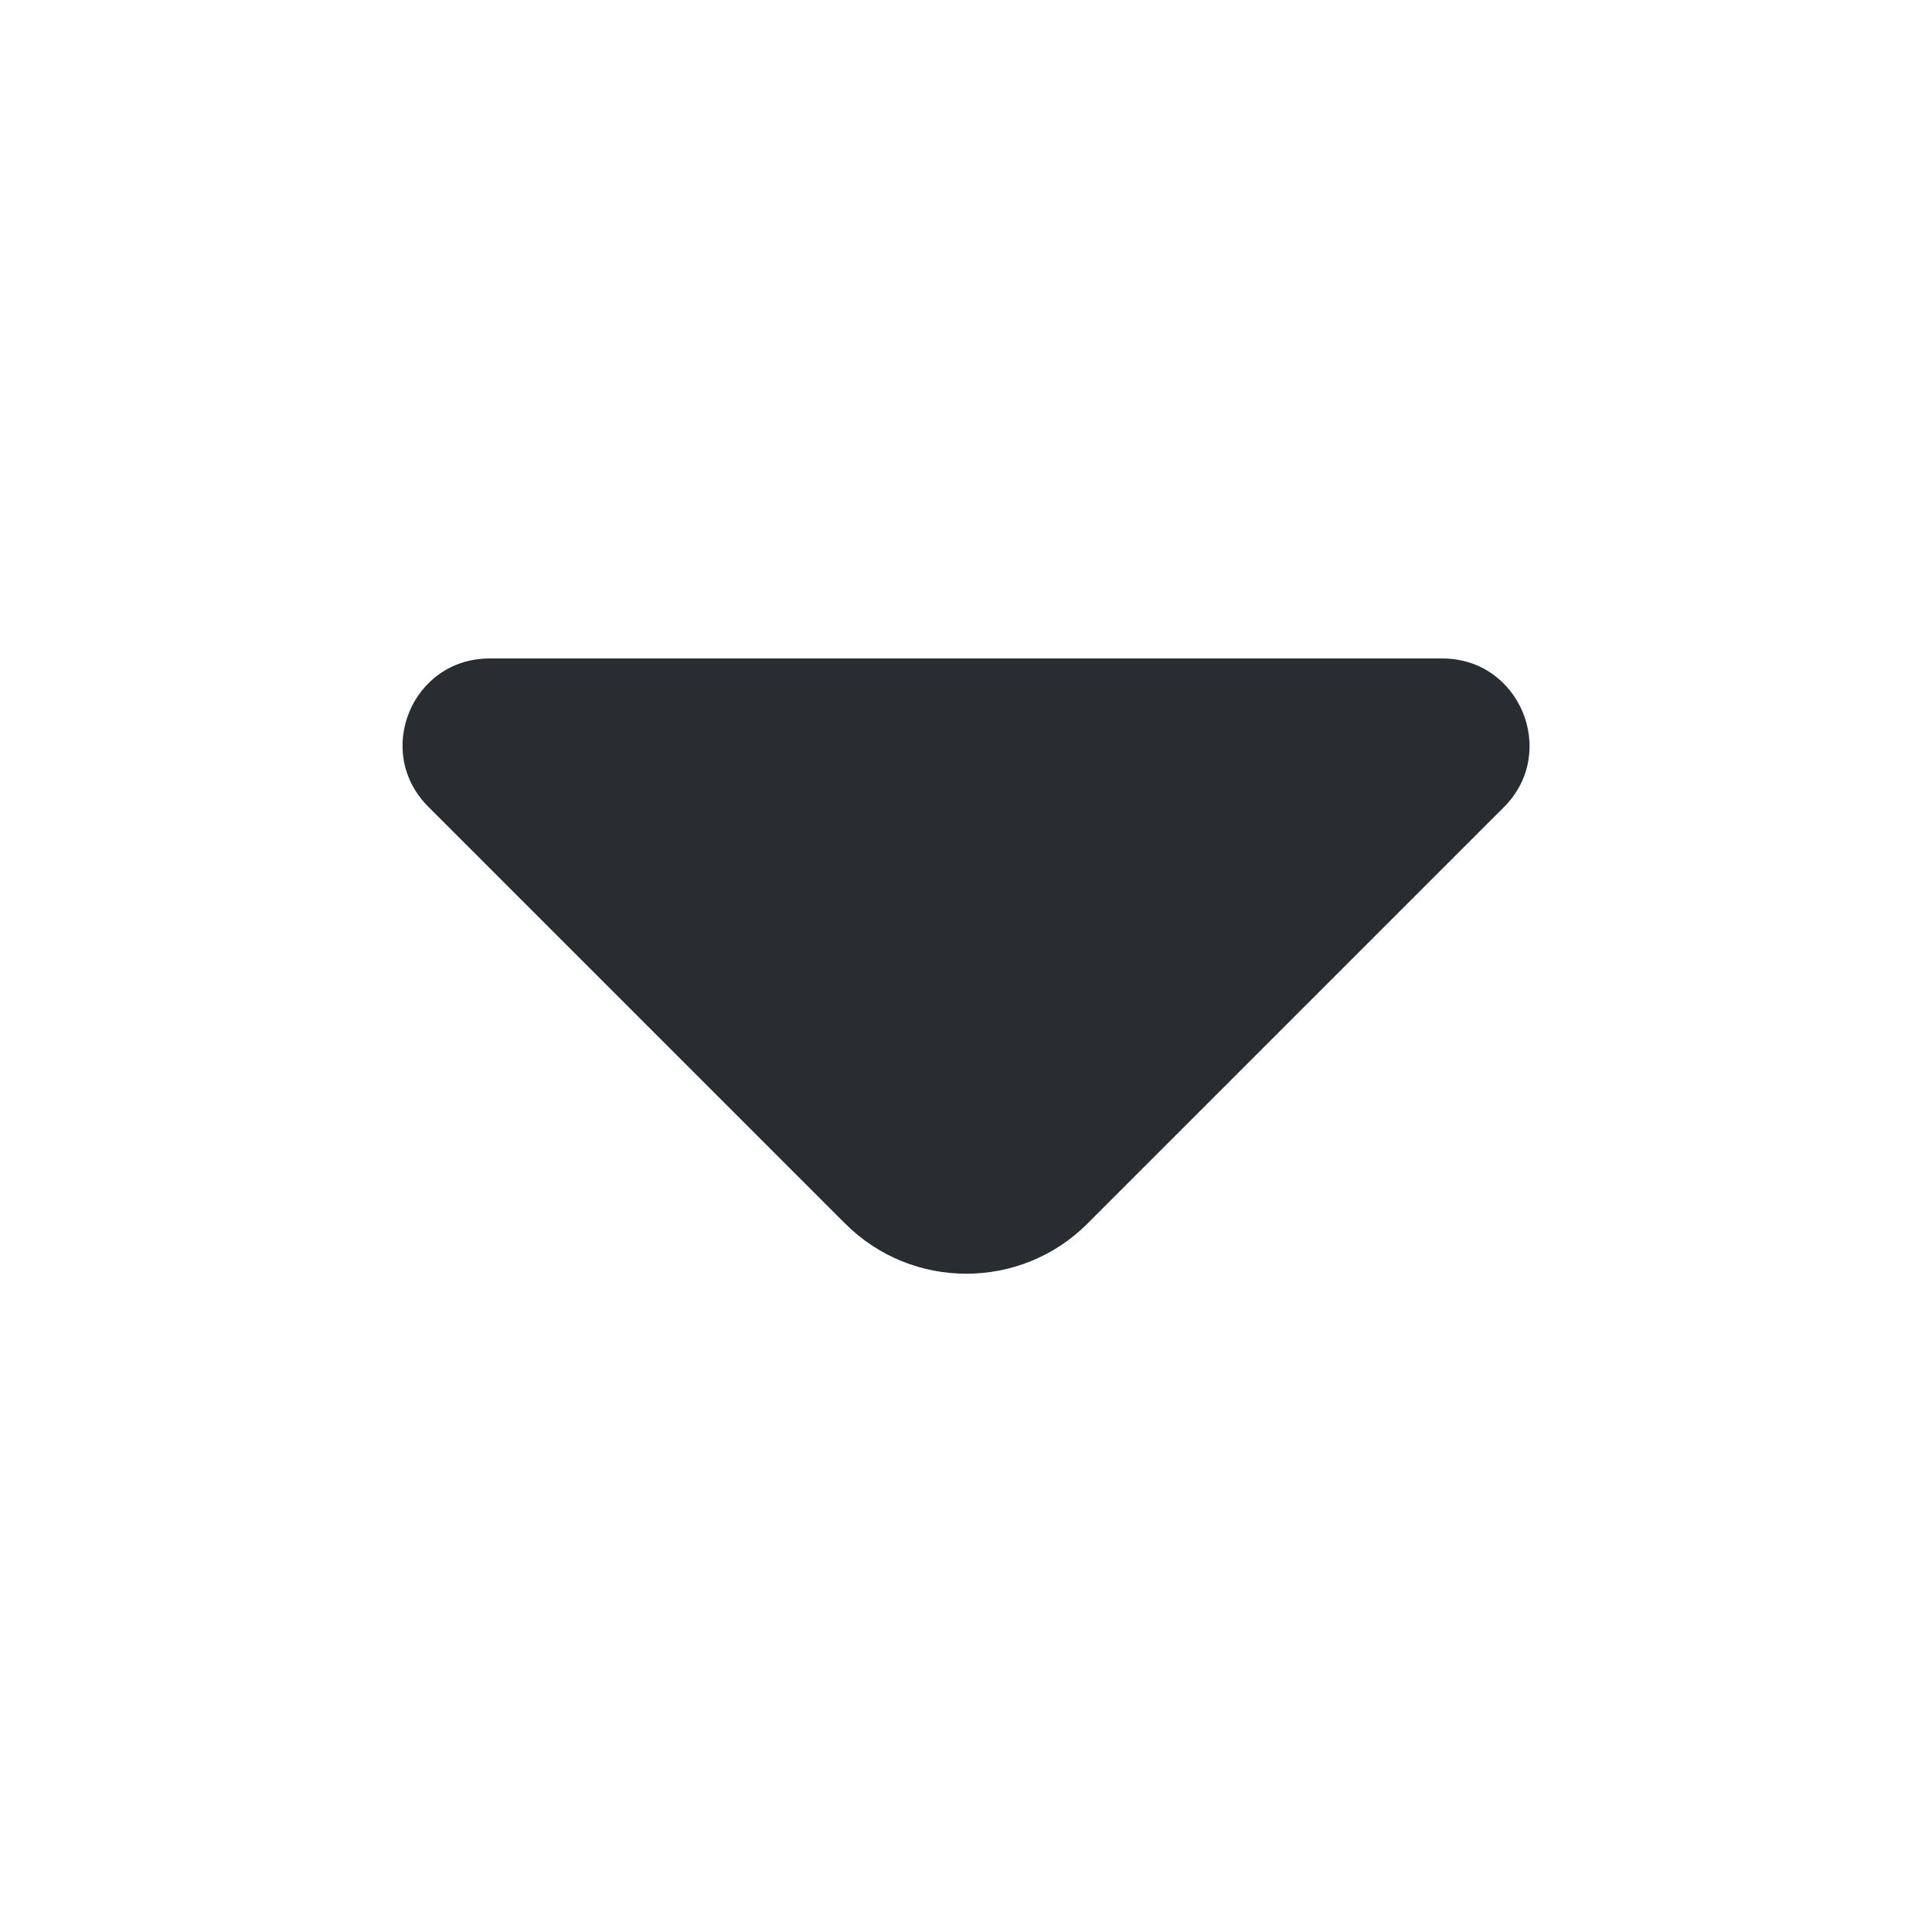
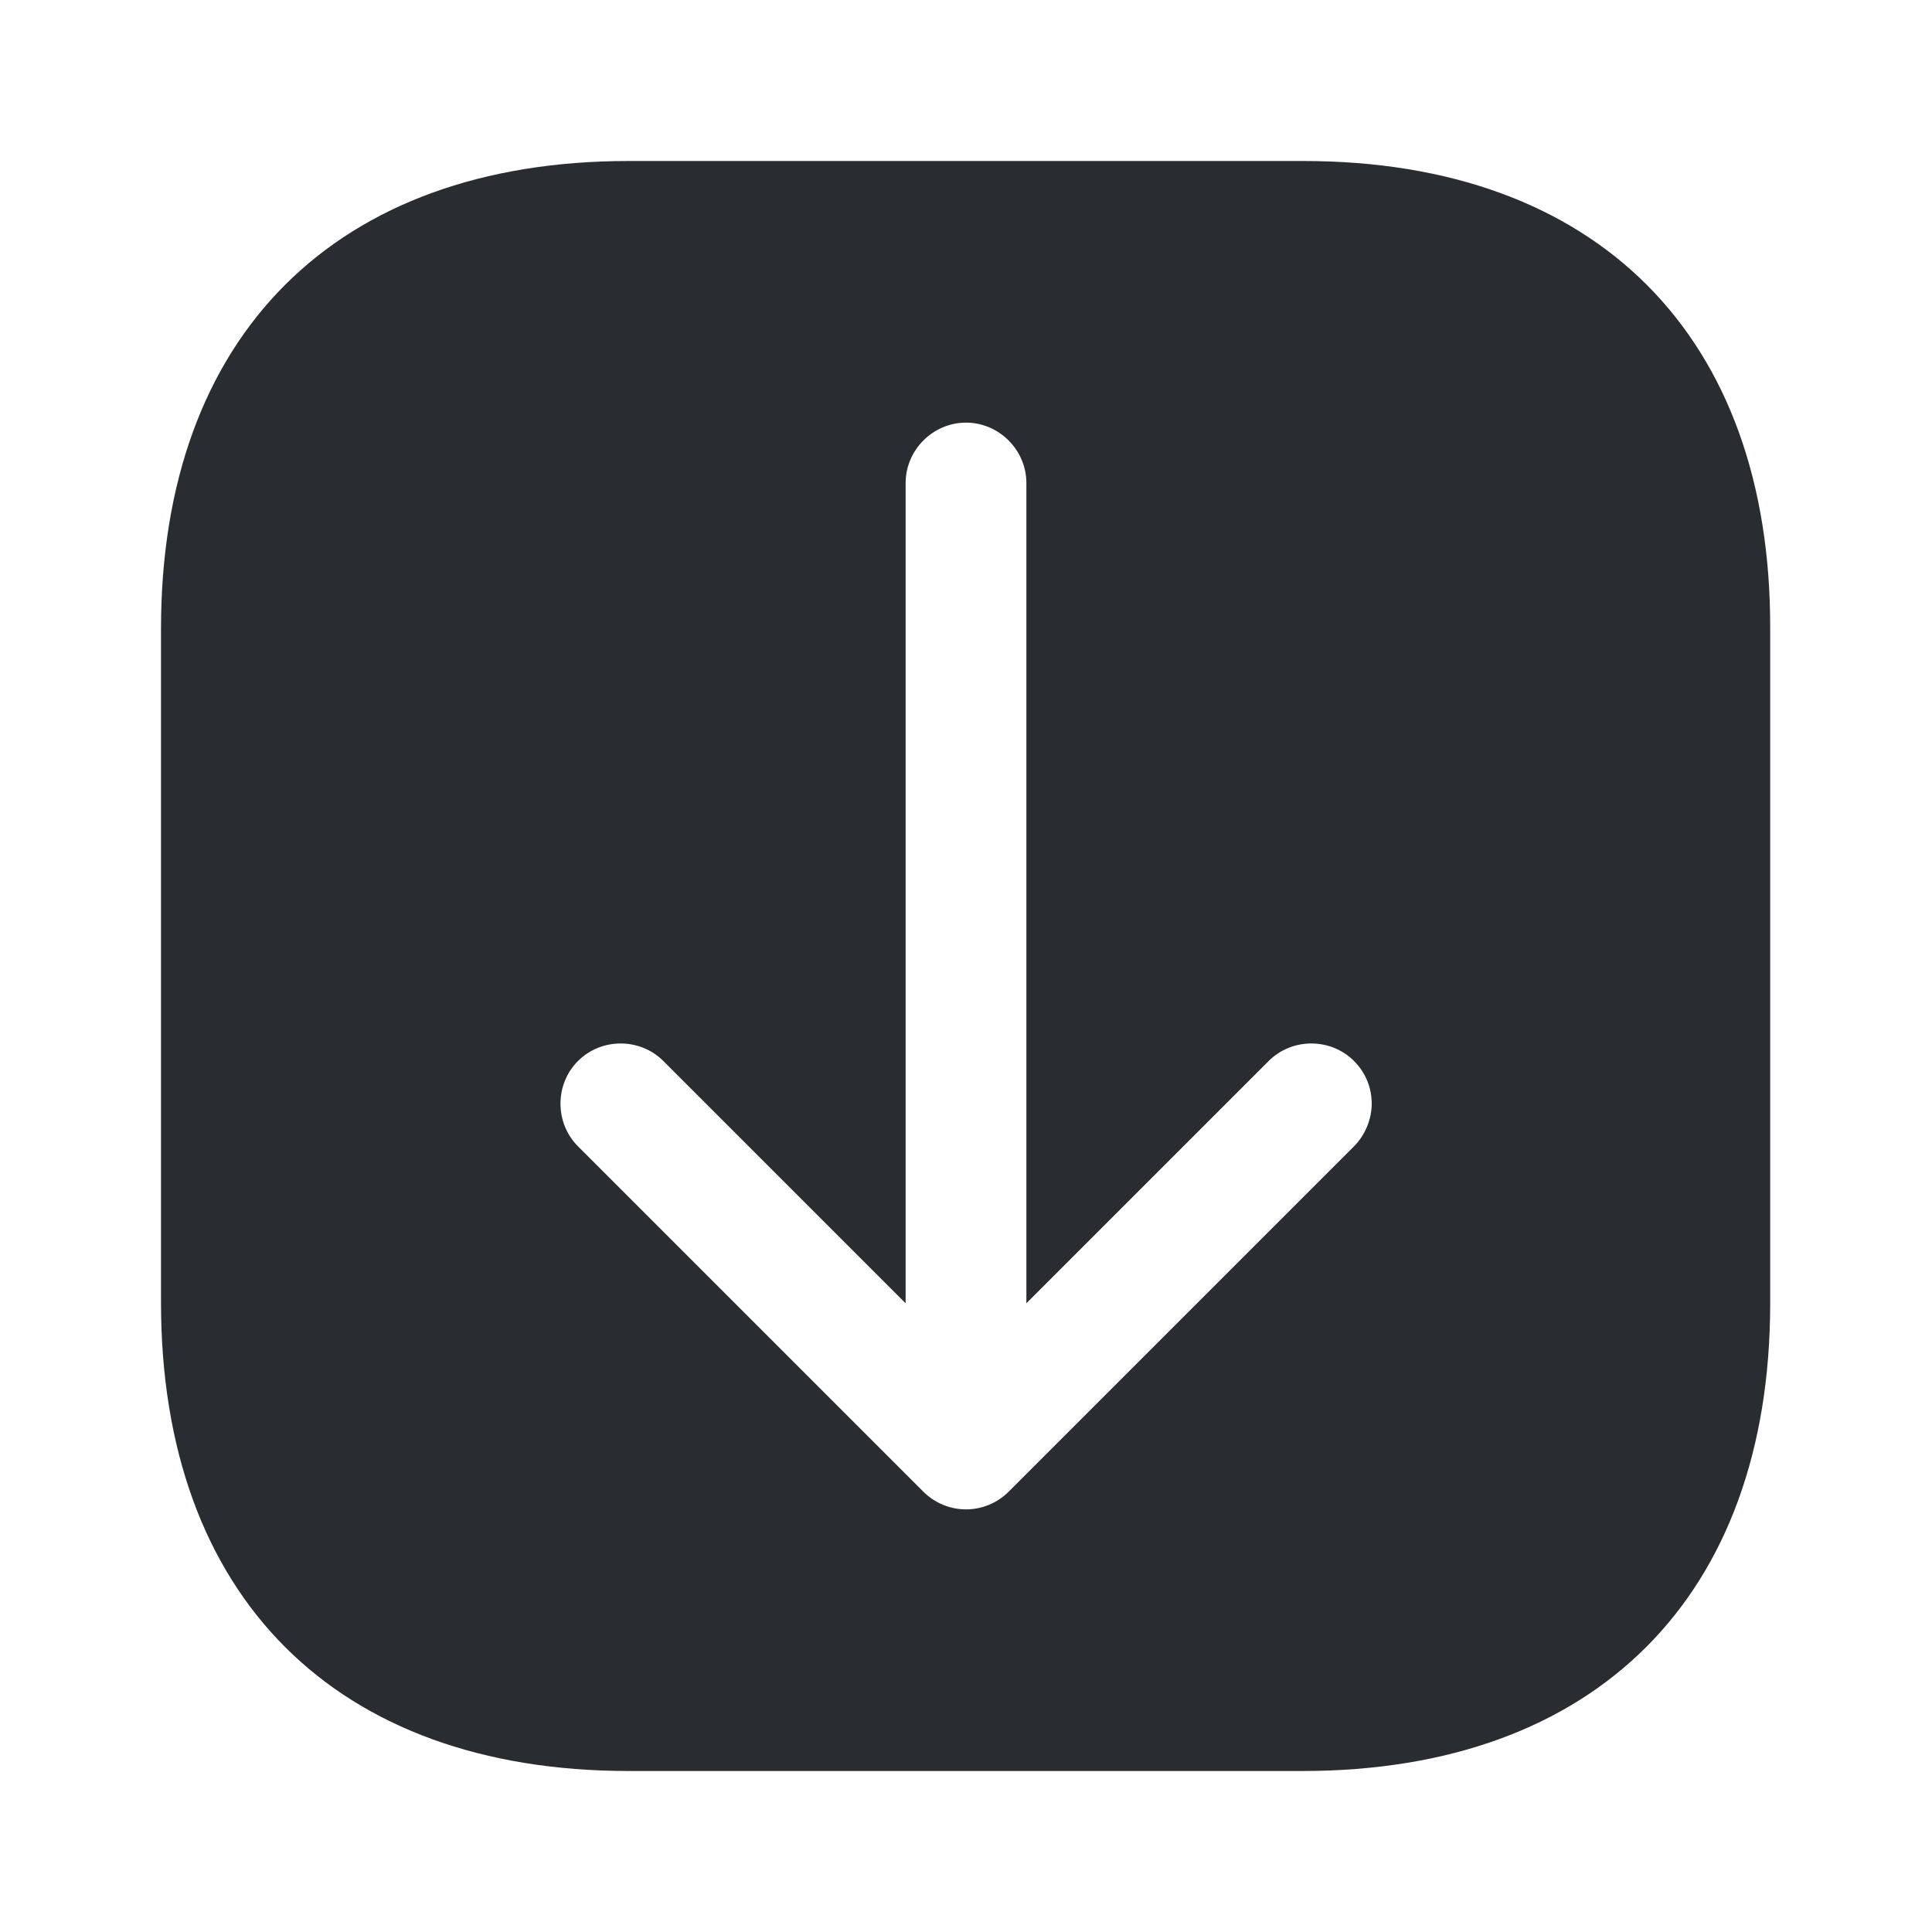
<svg xmlns="http://www.w3.org/2000/svg" width="24" height="24" viewBox="0 0 24 24" fill="none">
-   <path d="M17.919 8.18H11.689H6.079C5.119 8.18 4.639 9.34 5.319 10.02L10.499 15.2C11.329 16.03 12.679 16.03 13.509 15.2L15.479 13.23L18.689 10.02C19.359 9.34 18.879 8.18 17.919 8.18Z" fill="#292D32" />
+   <path d="M16.19 2H7.81C4.17 2 2 4.17 2 7.81V16.18C2 19.83 4.17 22 7.81 22H16.18C19.82 22 21.99 19.83 21.99 16.19V7.81C22 4.17 19.83 2 16.19 2ZM16.82 14.24L12.53 18.53C12.39 18.67 12.2 18.75 12 18.75C11.8 18.75 11.61 18.67 11.47 18.53L7.18 14.24C6.89 13.95 6.89 13.47 7.18 13.18C7.47 12.89 7.95 12.89 8.24 13.18L11.25 16.19V6C11.25 5.59 11.59 5.25 12 5.25C12.41 5.25 12.75 5.59 12.75 6V16.19L15.76 13.18C16.05 12.89 16.53 12.89 16.82 13.18C16.97 13.33 17.04 13.52 17.04 13.71C17.04 13.9 16.96 14.1 16.82 14.24Z" fill="#292D32" />
</svg>
